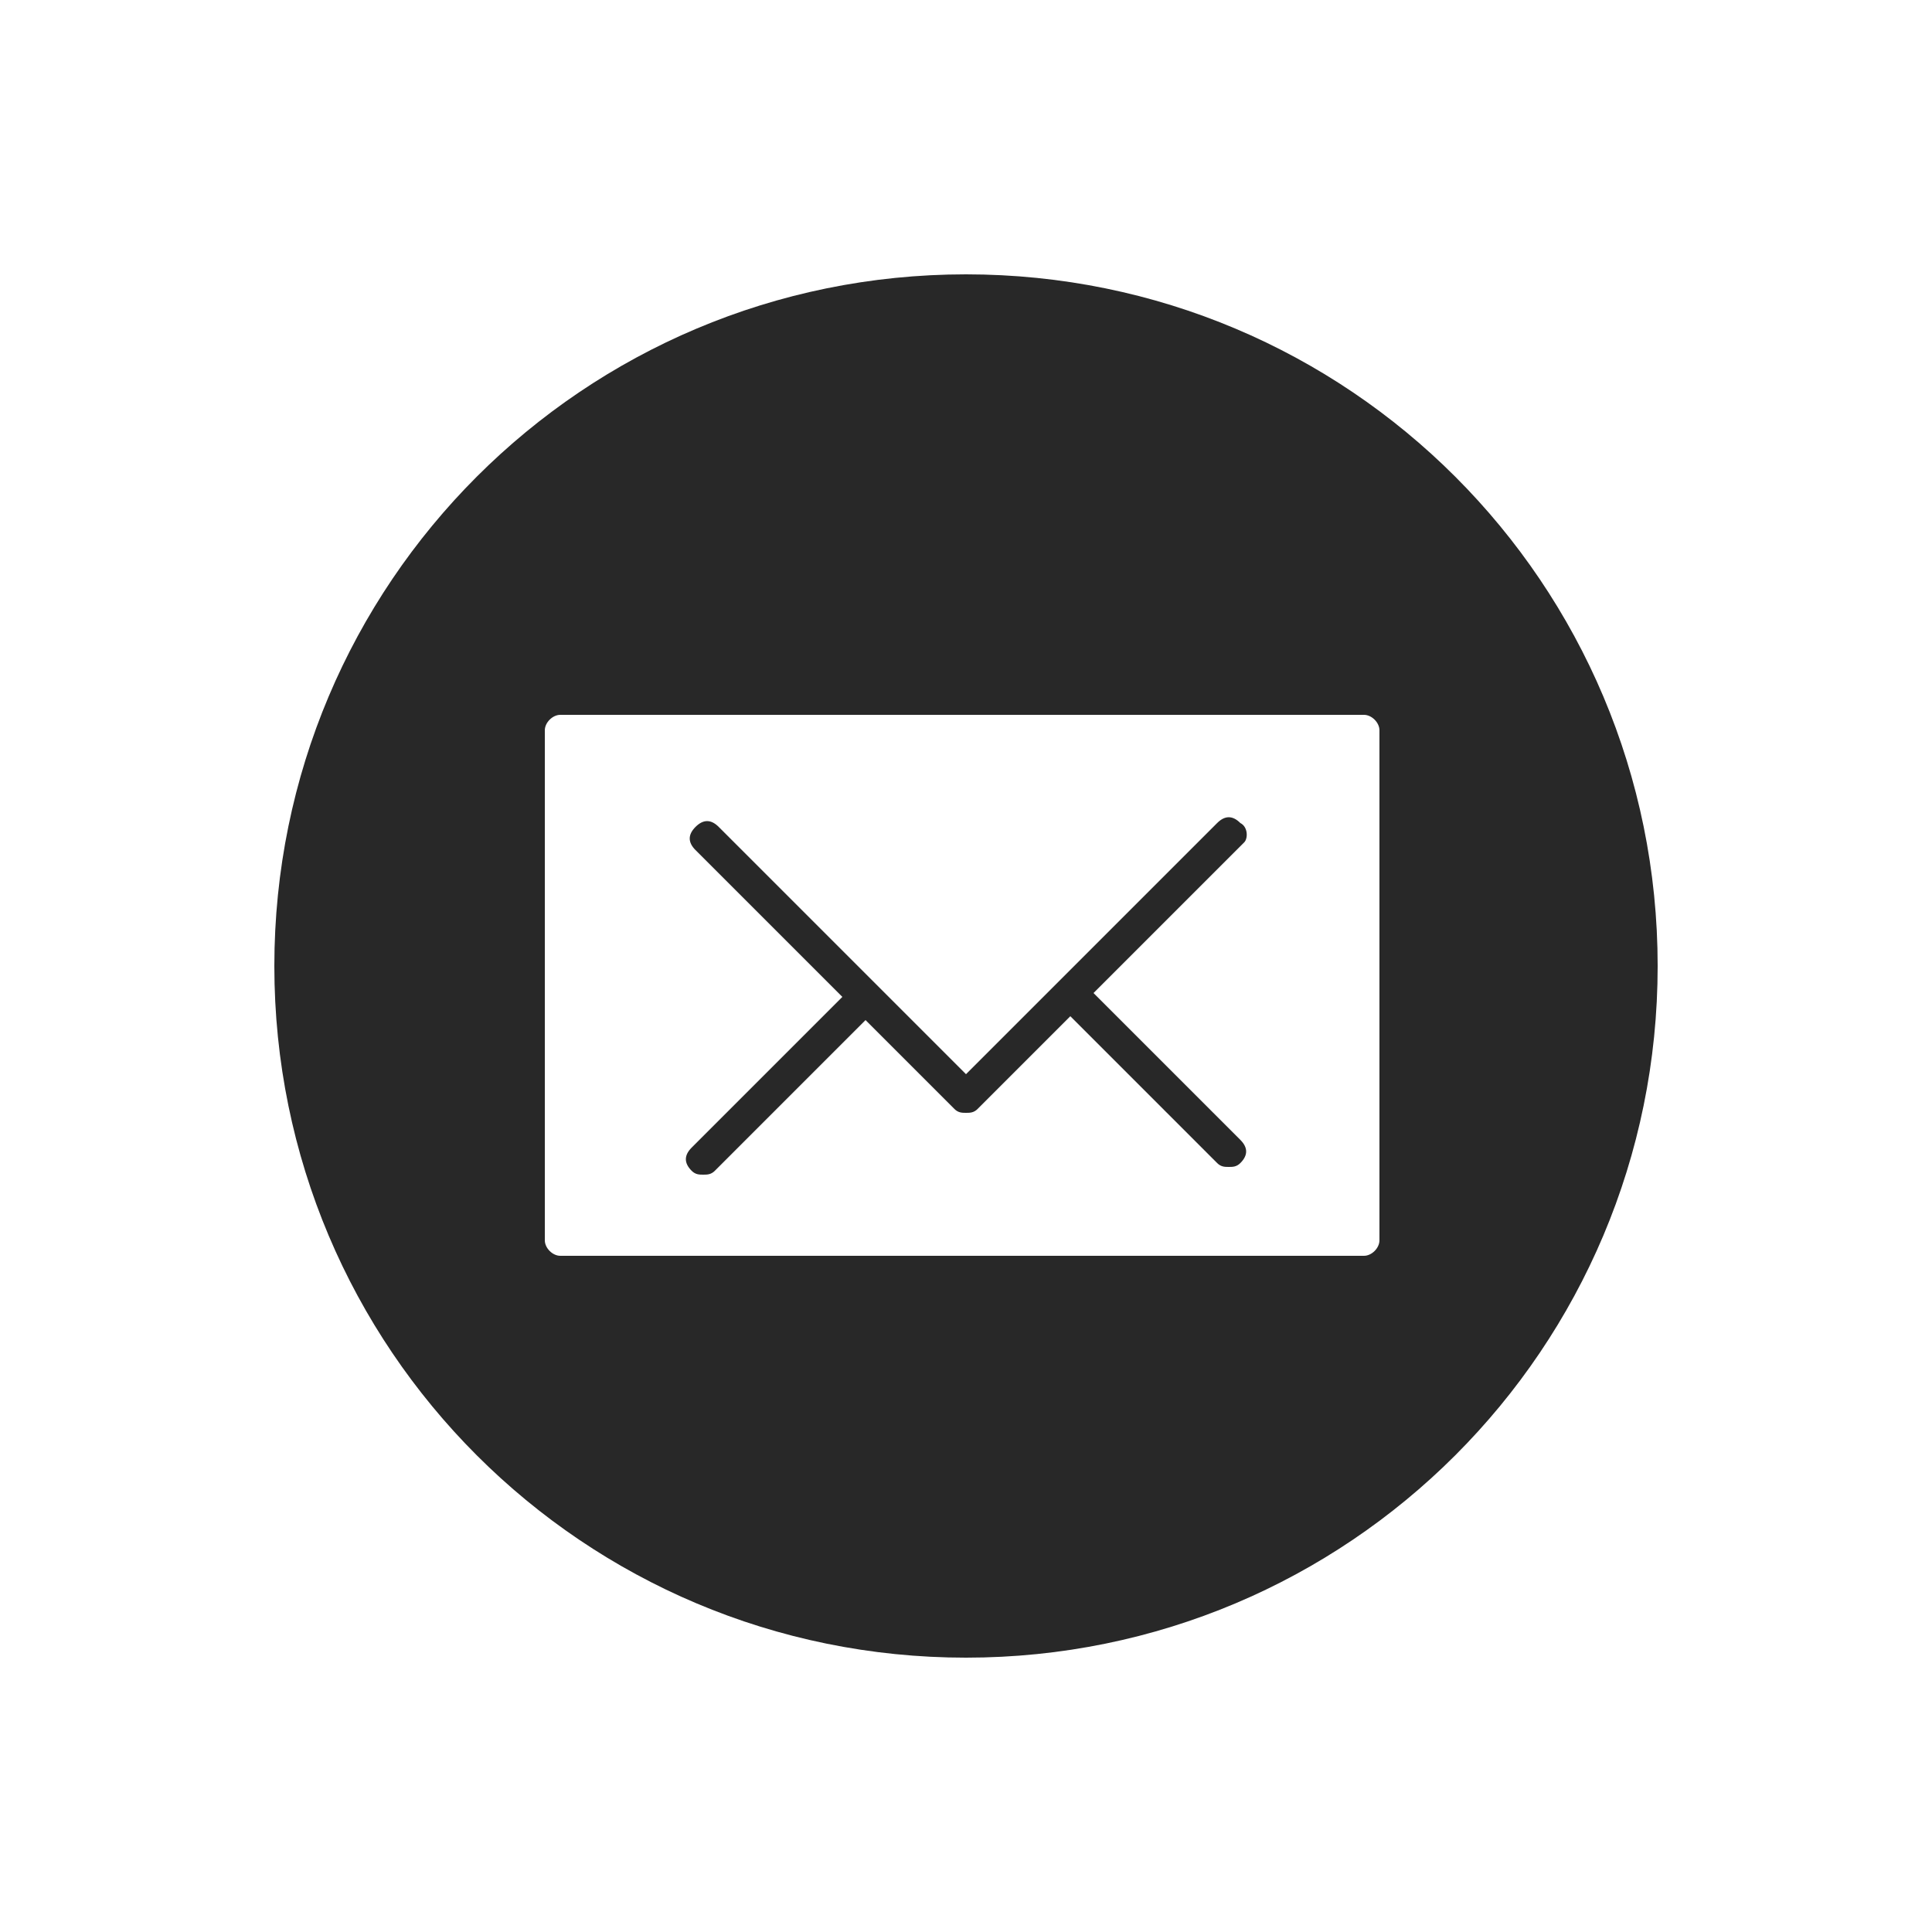
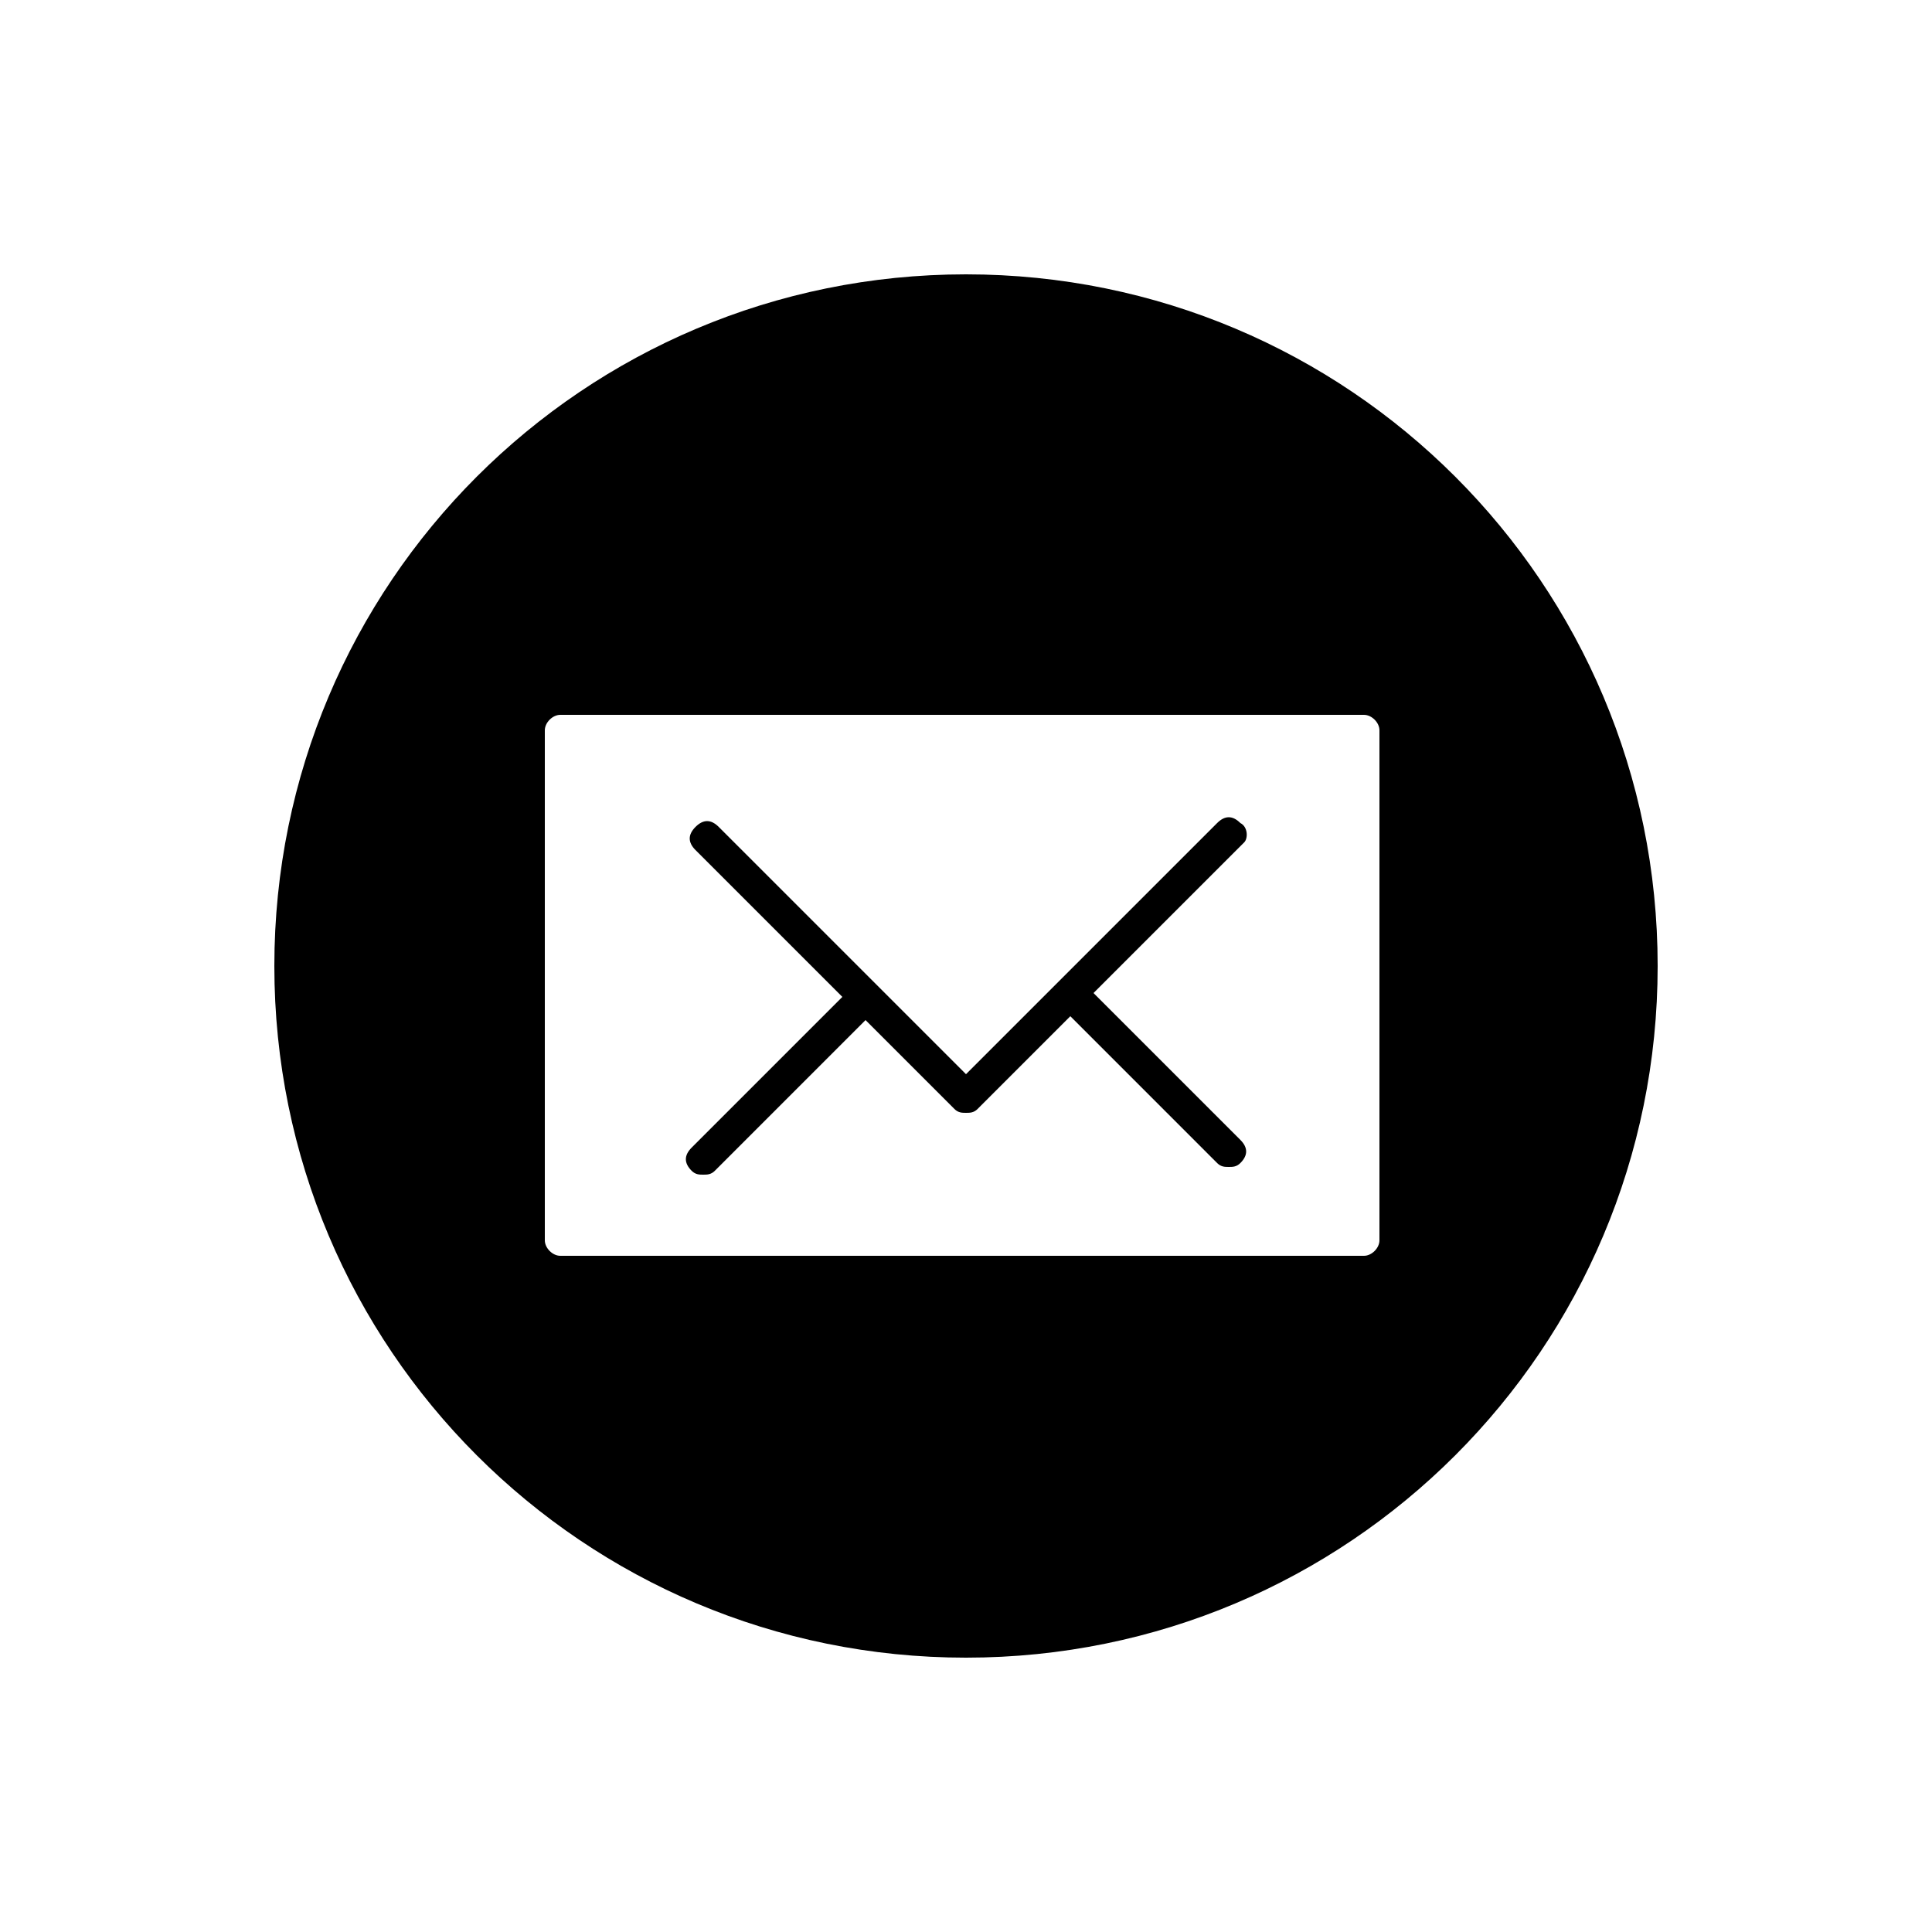
<svg xmlns="http://www.w3.org/2000/svg" version="1.1" id="main" x="0px" y="0px" viewBox="0 0 50 50" style="enable-background:new 0 0 50 50;" xml:space="preserve">
  <style type="text/css">
- 	.st0{fill:#282828;}
</style>
  <g>
    <path class="st0" d="M25,7.1c-9.9,0-17.9,8-17.9,17.9c0,9.9,8,17.9,17.9,17.9c9.9,0,17.9-8,17.9-17.9C42.9,15.1,34.9,7.1,25,7.1z    M35.7,32.1c0,0.2-0.2,0.4-0.4,0.4H14.5c-0.2,0-0.4-0.2-0.4-0.4V18.9c0-0.2,0.2-0.4,0.4-0.4h20.8c0.2,0,0.4,0.2,0.4,0.4V32.1z" />
    <path class="st0" d="M32.1,21.3c-0.2-0.2-0.4-0.2-0.6,0L25,27.8l-6.4-6.4c-0.2-0.2-0.4-0.2-0.6,0c-0.2,0.2-0.2,0.4,0,0.6l3.8,3.8   l-3.9,3.9c-0.2,0.2-0.2,0.4,0,0.6c0.1,0.1,0.2,0.1,0.3,0.1c0.1,0,0.2,0,0.3-0.1l3.9-3.9l2.3,2.3c0.1,0.1,0.2,0.1,0.3,0.1   c0.1,0,0.2,0,0.3-0.1l2.4-2.4l3.8,3.8c0.1,0.1,0.2,0.1,0.3,0.1c0.1,0,0.2,0,0.3-0.1c0.2-0.2,0.2-0.4,0-0.6l-3.8-3.8l3.9-3.9   C32.3,21.7,32.3,21.4,32.1,21.3z" />
  </g>
</svg>
